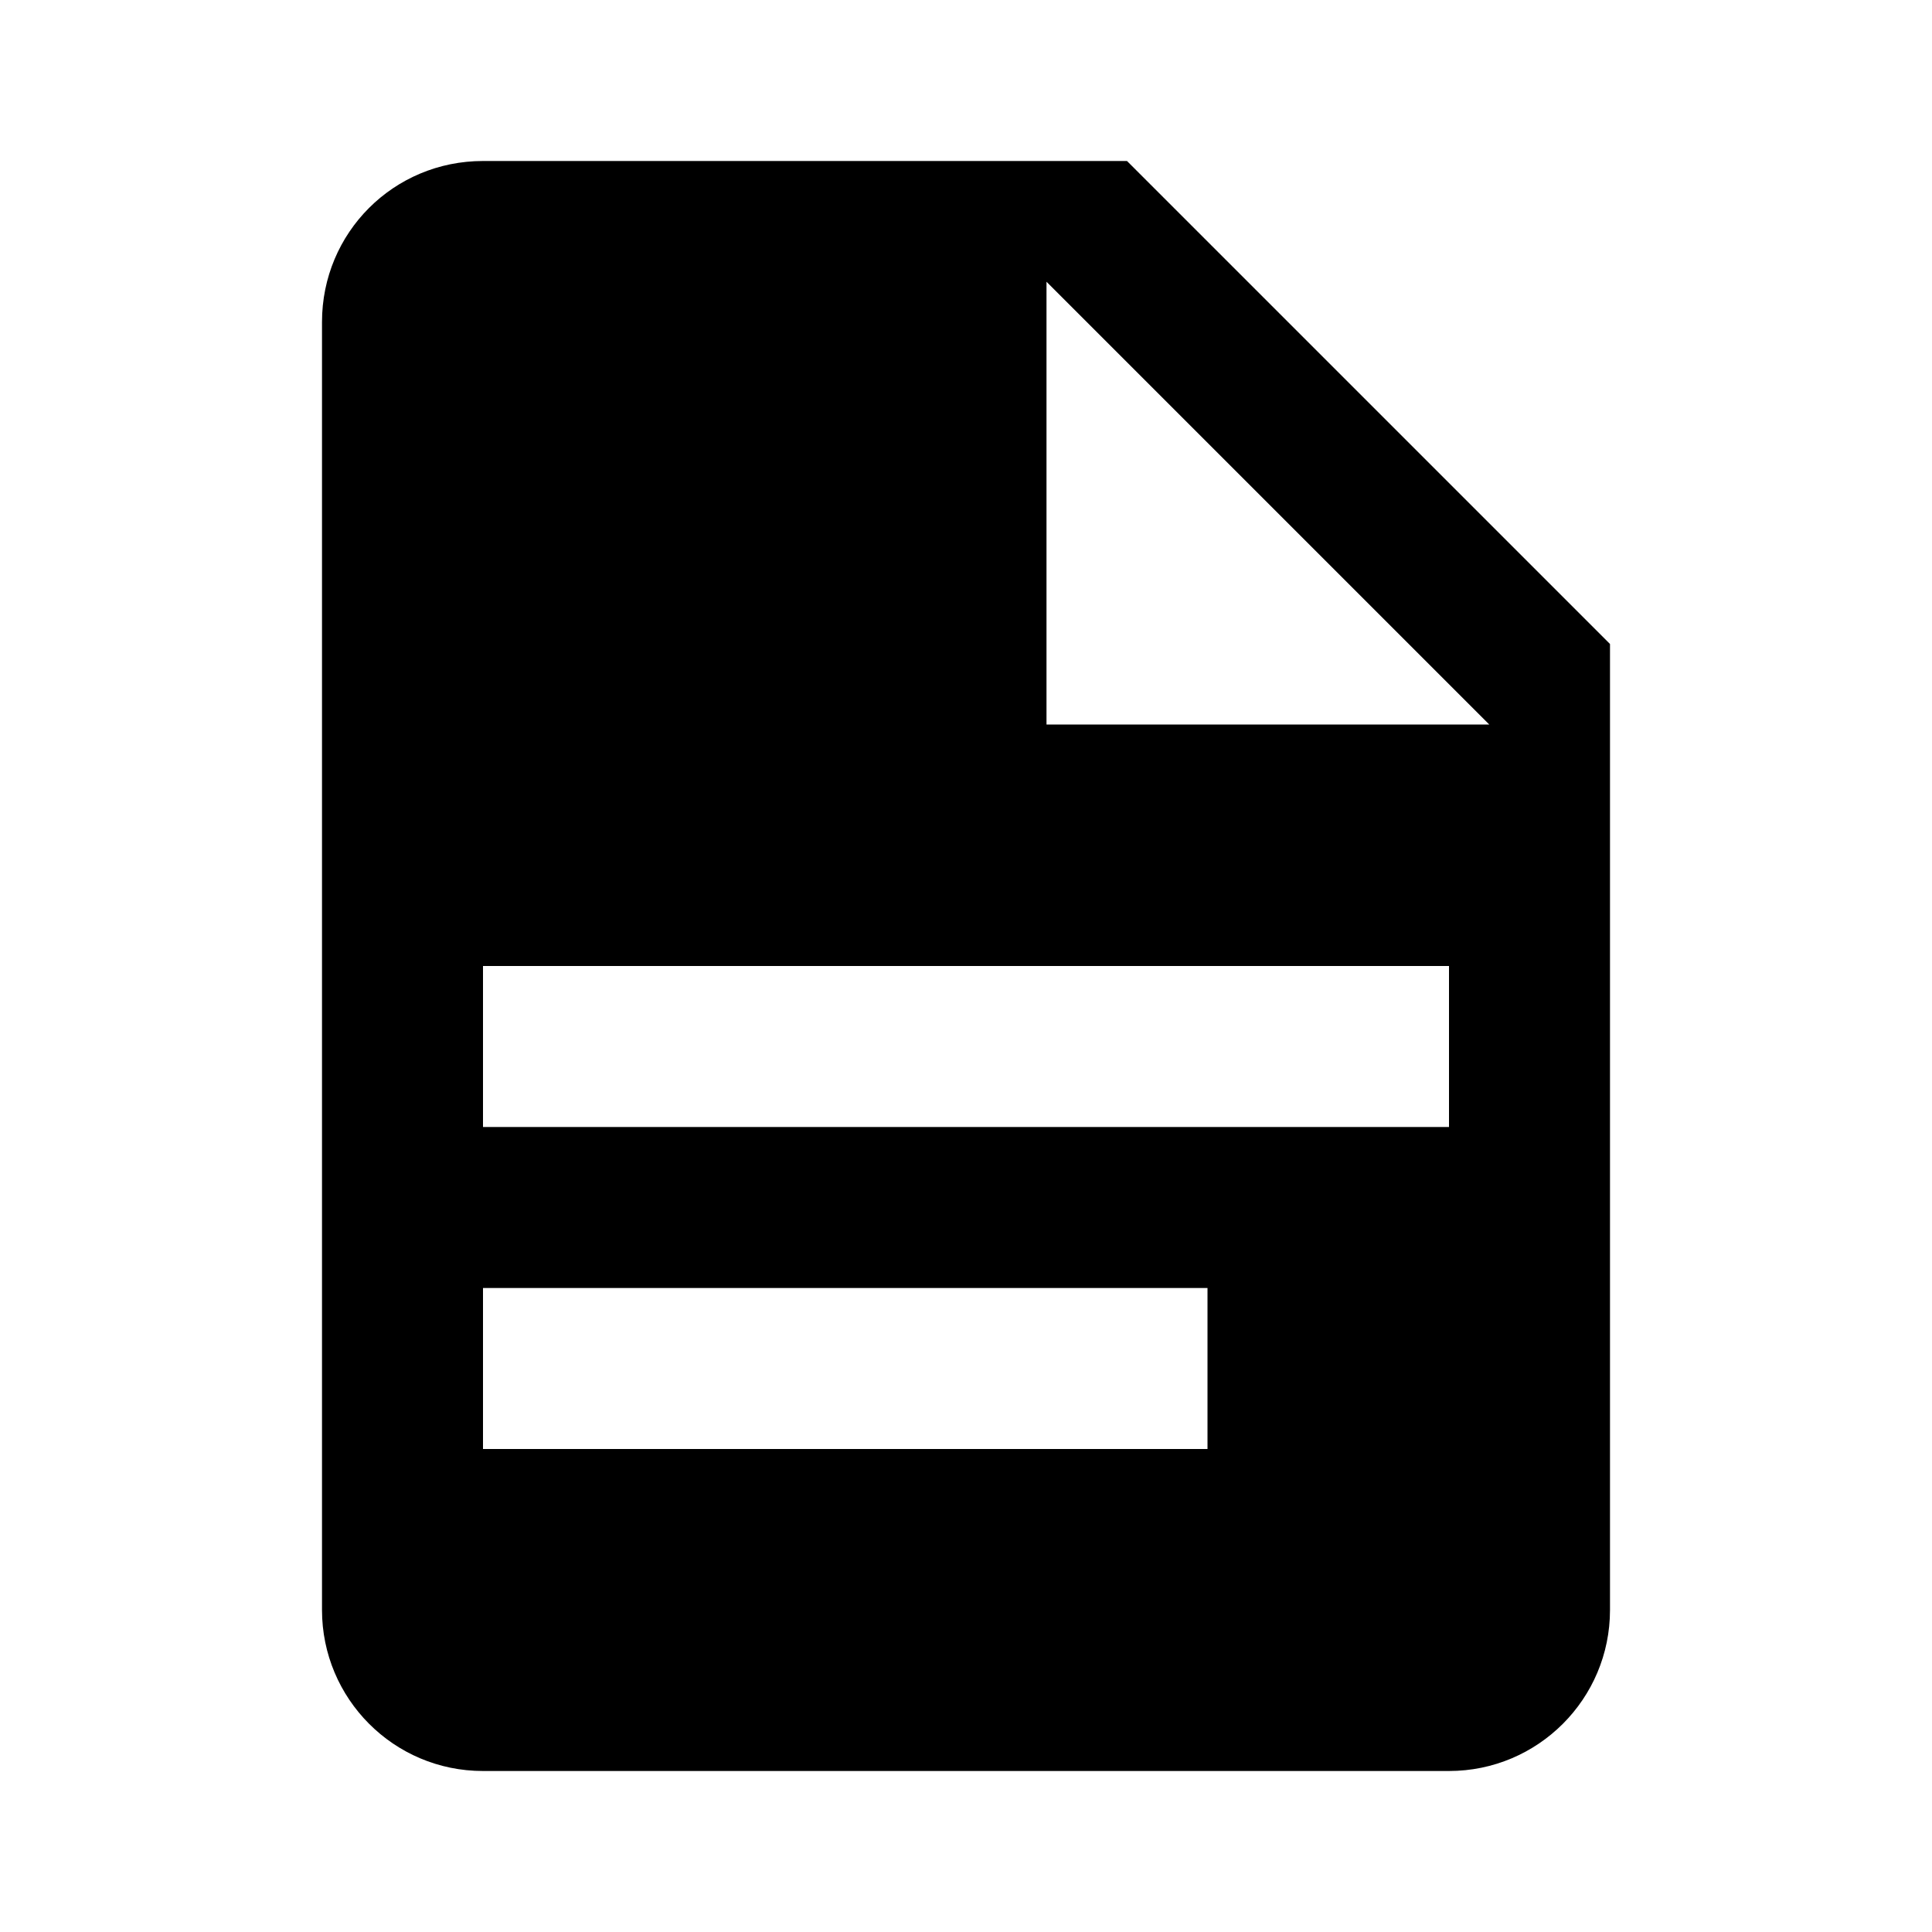
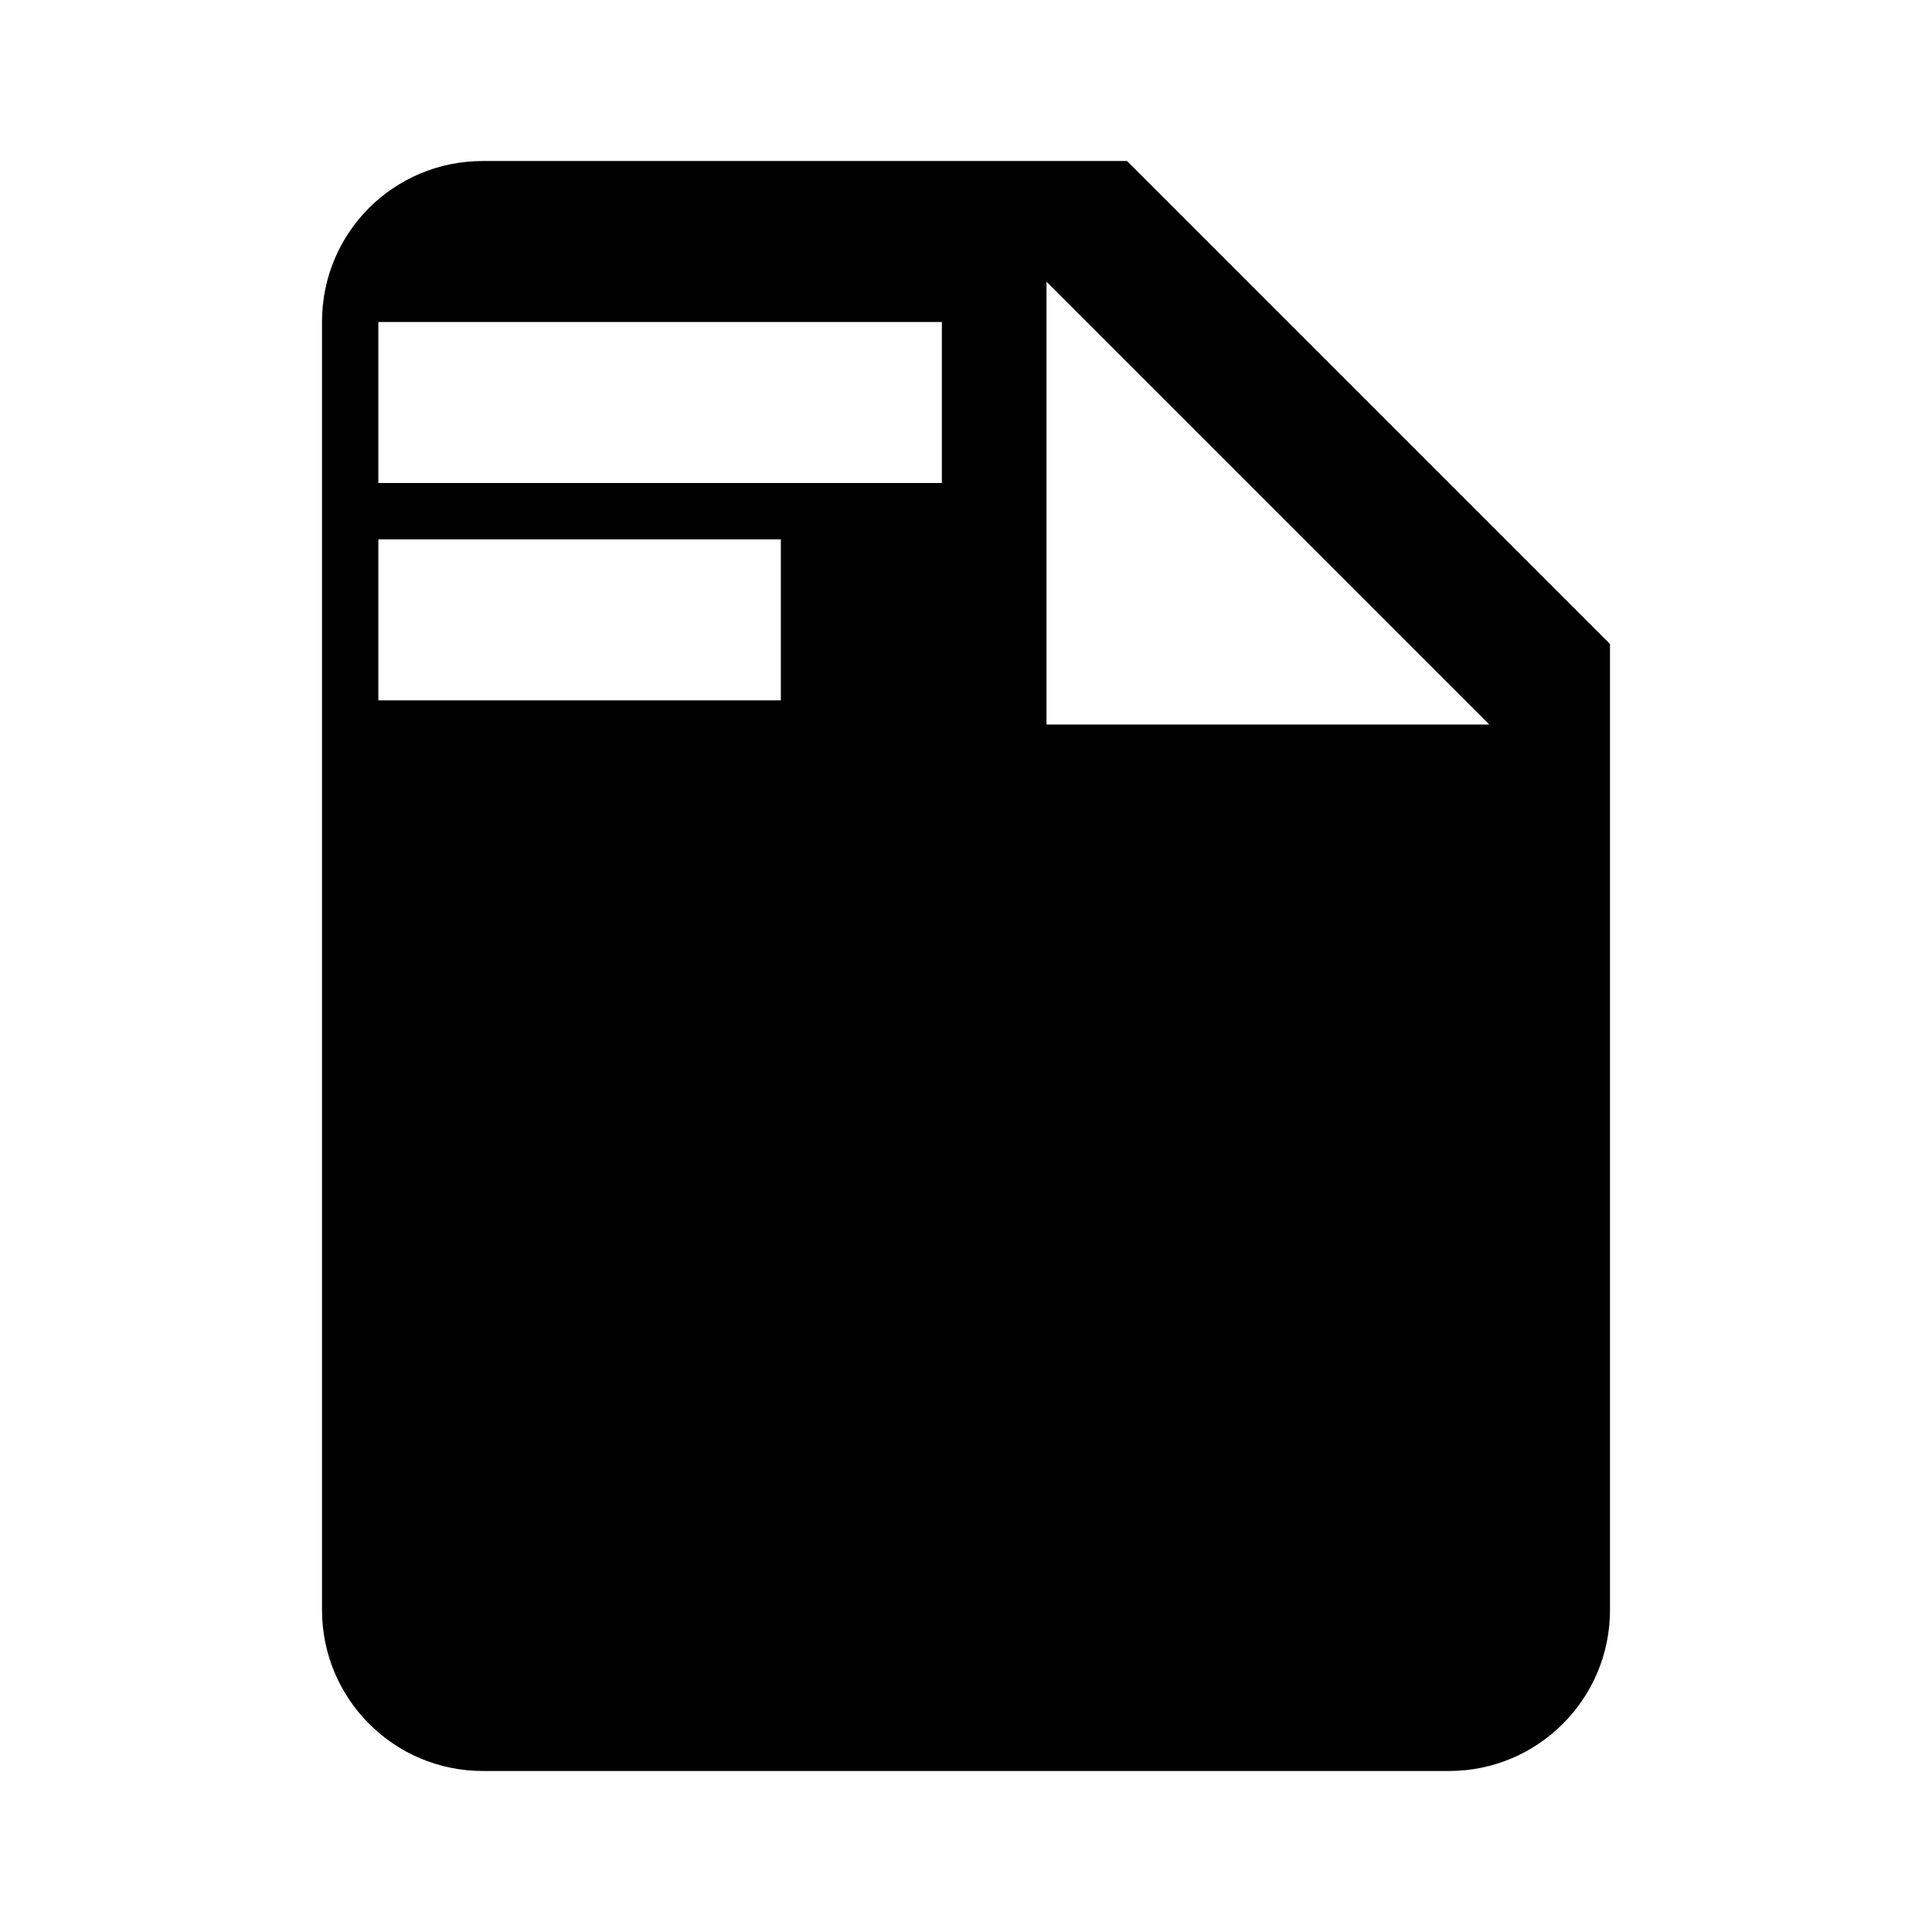
- <svg xmlns="http://www.w3.org/2000/svg" version="1.1" width="24" height="24" viewBox="0 0 24 24">
-   <path d="M13,9H18.5L13,3.5V9M6,2H14L20,8V20A2,2 0 0,1 18,22H6C4.89,22 4,21.1 4,20V4C4,2.89 4.89,2 6,2M15,18V16H6V18H15M18,14V12H6V14H18Z" />
+ <svg xmlns="http://www.w3.org/2000/svg" id="svg116" viewBox="0 0 24 24" height="24" width="24" version="1.1">
+   <defs id="defs120" />
+   <path d="m 13,9 h 5.5 L 13,3.5 V 9 M 9.7,8.7 v -2 h -5 v 2 h 5 M 11.7,6 V 4 h -7 V 6 Z M 6,2 h 8 l 6,6 v 12 a 2,2 0 0 1 -2,2 H 6 C 4.89,22 4,21.1 4,20 V 4 C 4,2.89 4.89,2 6,2" style="fill:#000000" id="path114" />
</svg>
